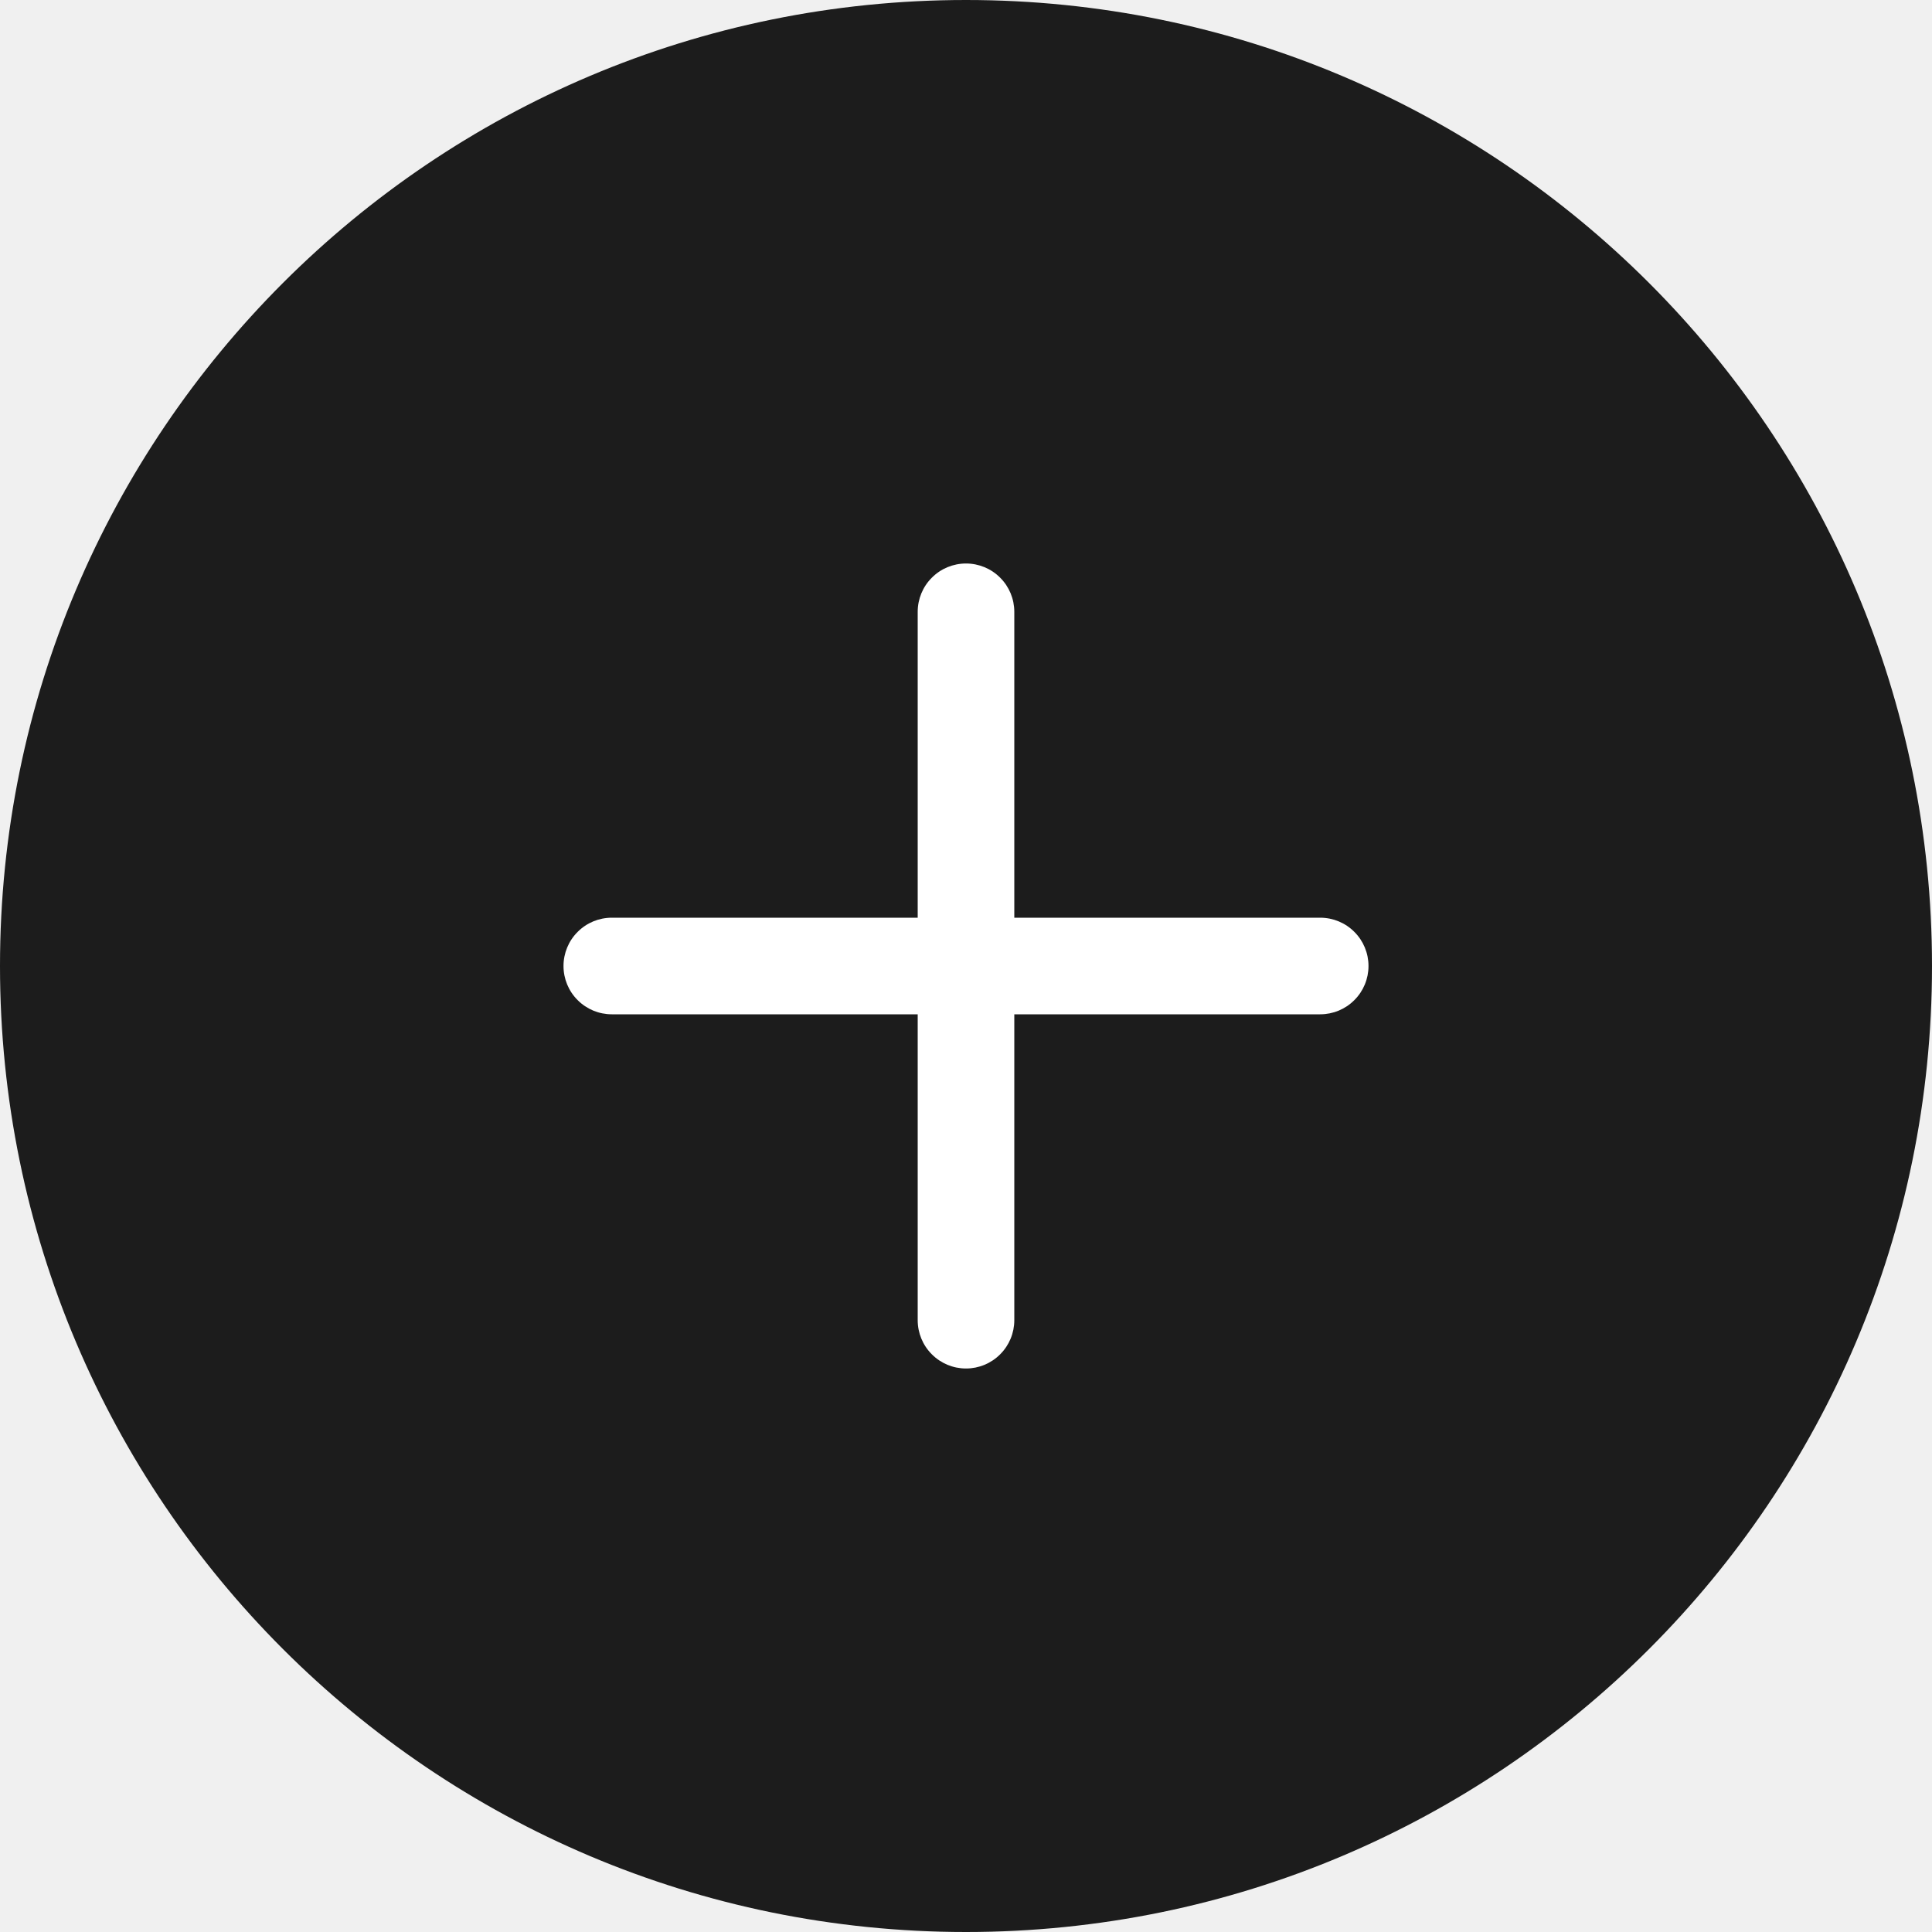
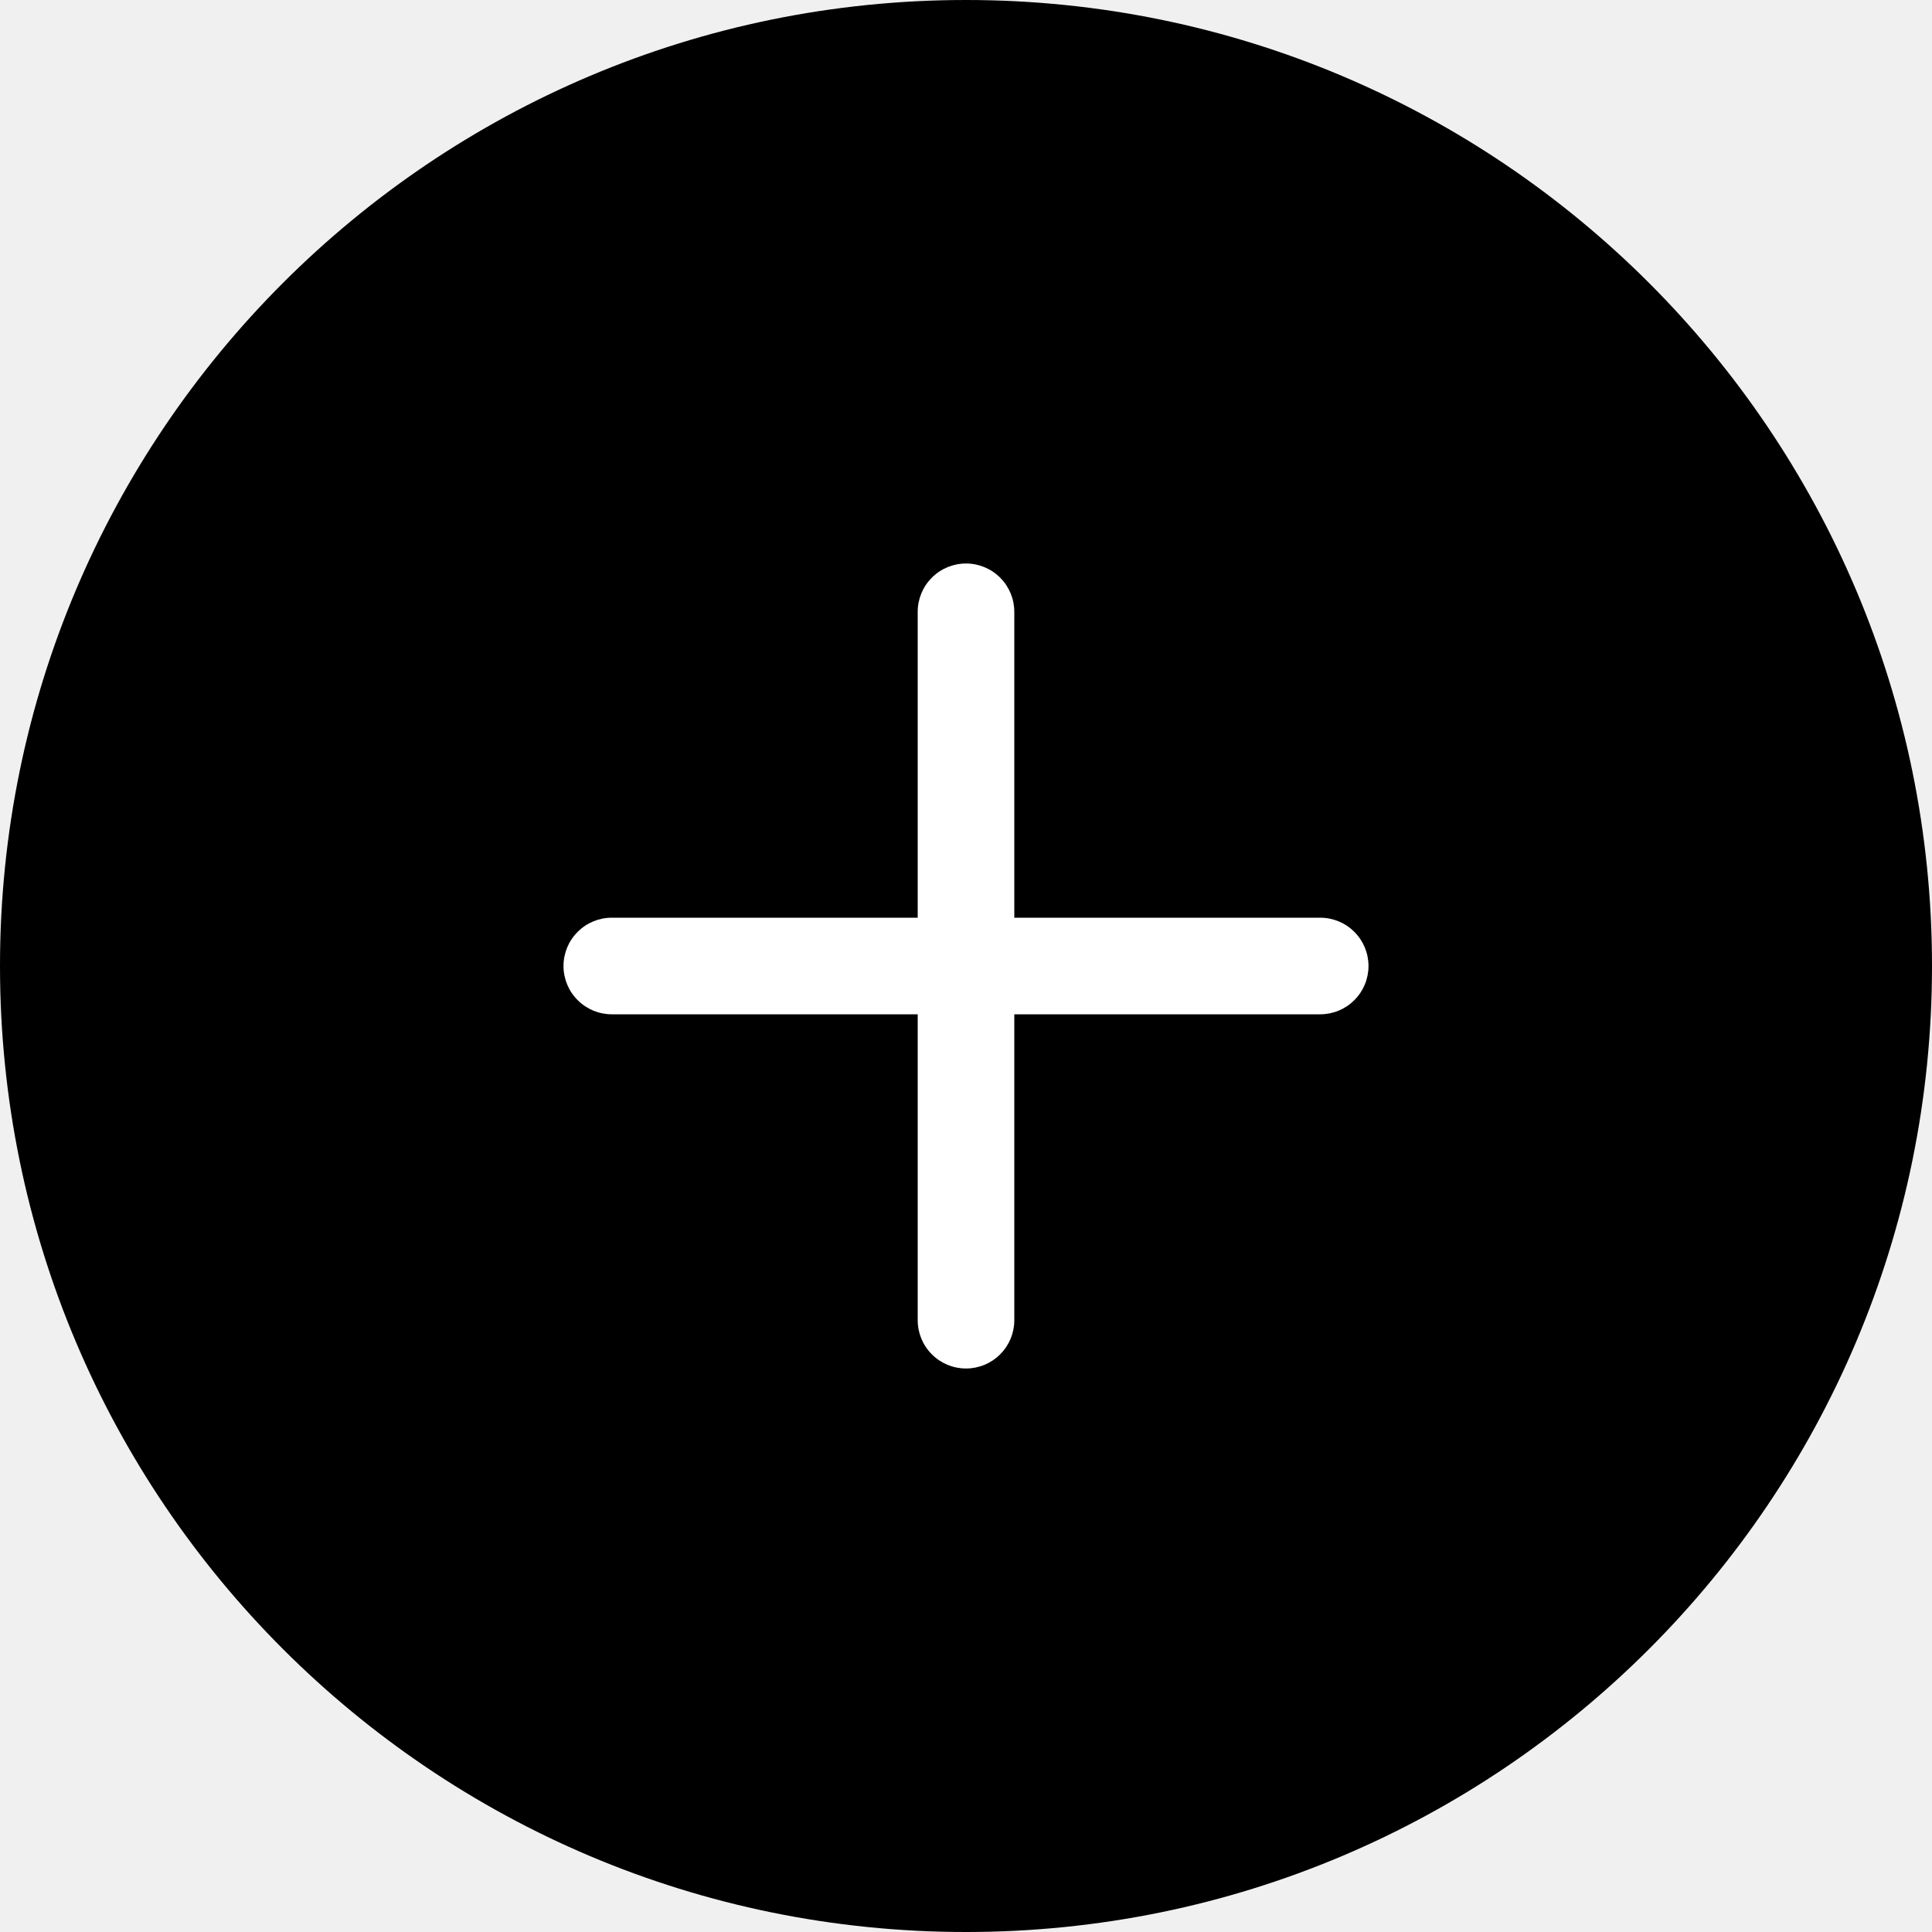
<svg xmlns="http://www.w3.org/2000/svg" width="24" height="24" viewBox="0 0 24 24" fill="none">
-   <path d="M0 12C0 5.373 5.373 0 12 0C18.627 0 24 5.373 24 12C24 18.627 18.627 24 12 24C5.373 24 0 18.627 0 12Z" fill="#1C1C1C" />
+   <path d="M0 12C0 5.373 5.373 0 12 0C18.627 0 24 5.373 24 12C24 18.627 18.627 24 12 24C5.373 24 0 18.627 0 12Z" fill="currentColor" />
  <path d="M17 12C17 12.159 16.937 12.312 16.824 12.424C16.712 12.537 16.559 12.6 16.4 12.6H12.6V16.4C12.6 16.559 12.537 16.712 12.424 16.824C12.312 16.937 12.159 17 12 17C11.841 17 11.688 16.937 11.576 16.824C11.463 16.712 11.4 16.559 11.4 16.4V12.6H7.6C7.441 12.6 7.288 12.537 7.176 12.424C7.063 12.312 7 12.159 7 12C7 11.841 7.063 11.688 7.176 11.576C7.288 11.463 7.441 11.4 7.6 11.4H11.4V7.6C11.4 7.441 11.463 7.288 11.576 7.176C11.688 7.063 11.841 7 12 7C12.159 7 12.312 7.063 12.424 7.176C12.537 7.288 12.6 7.441 12.6 7.6V11.4H16.4C16.559 11.4 16.712 11.463 16.824 11.576C16.937 11.688 17 11.841 17 12Z" fill="white" />
</svg>
